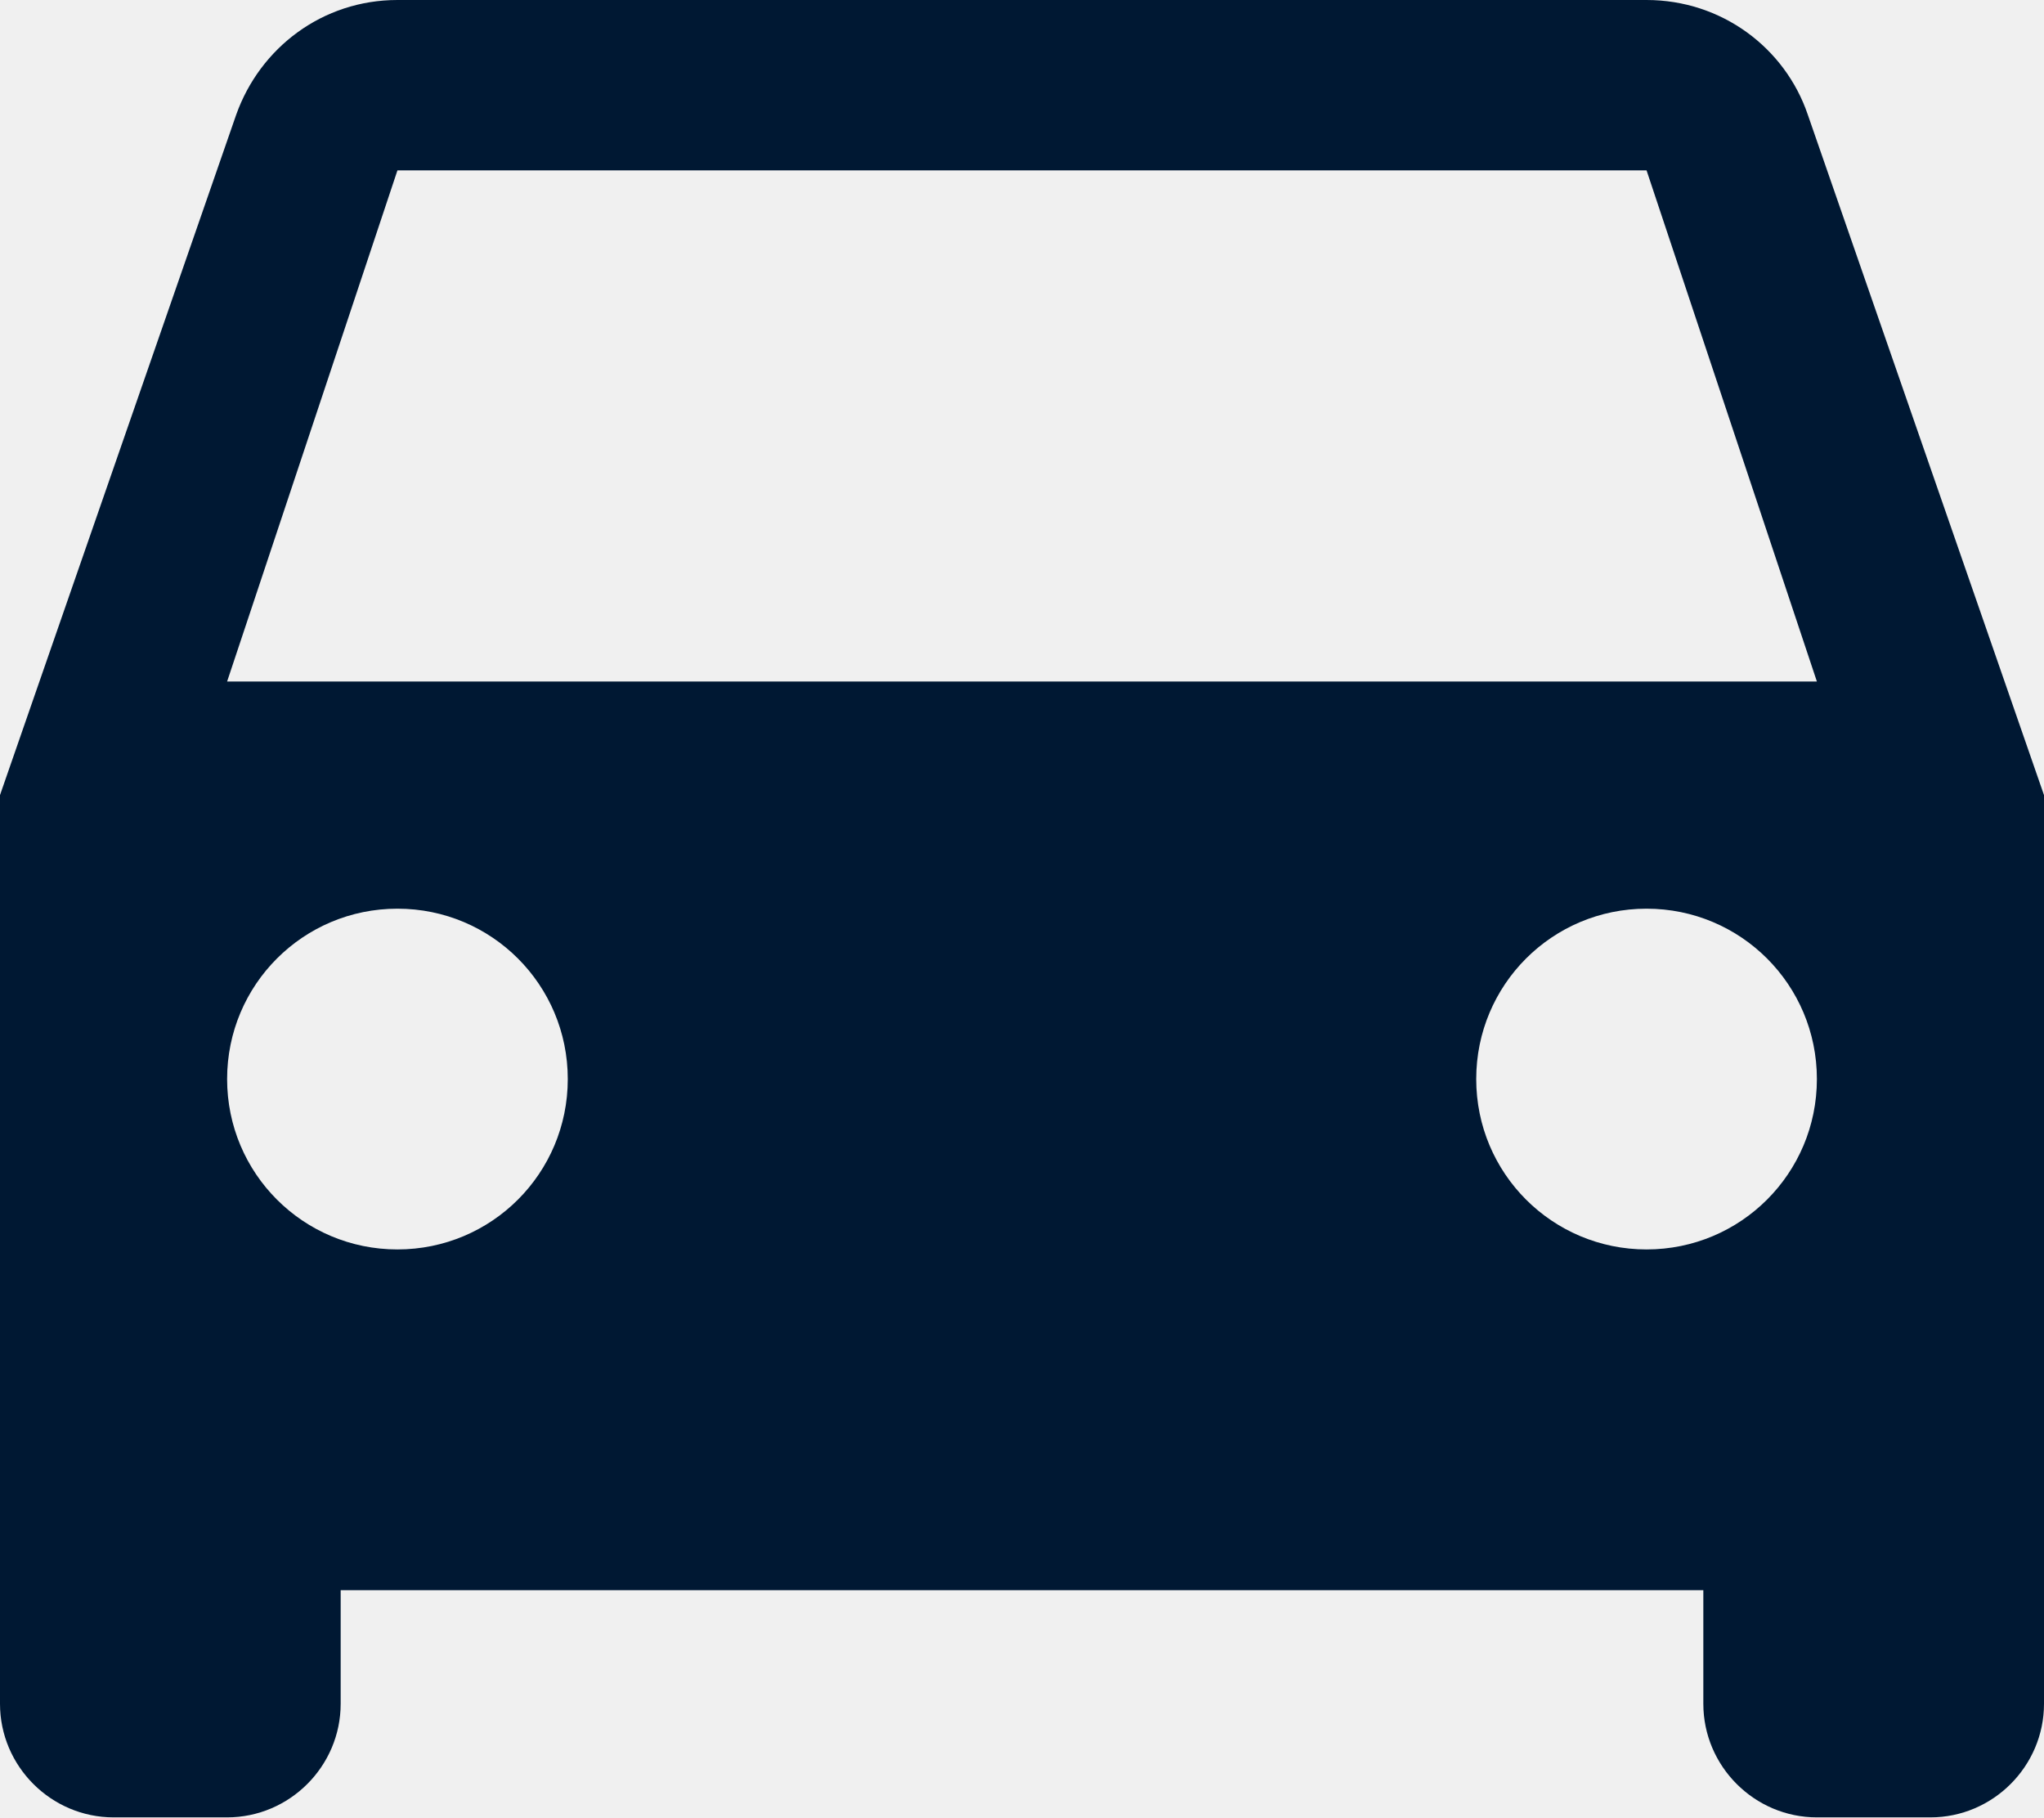
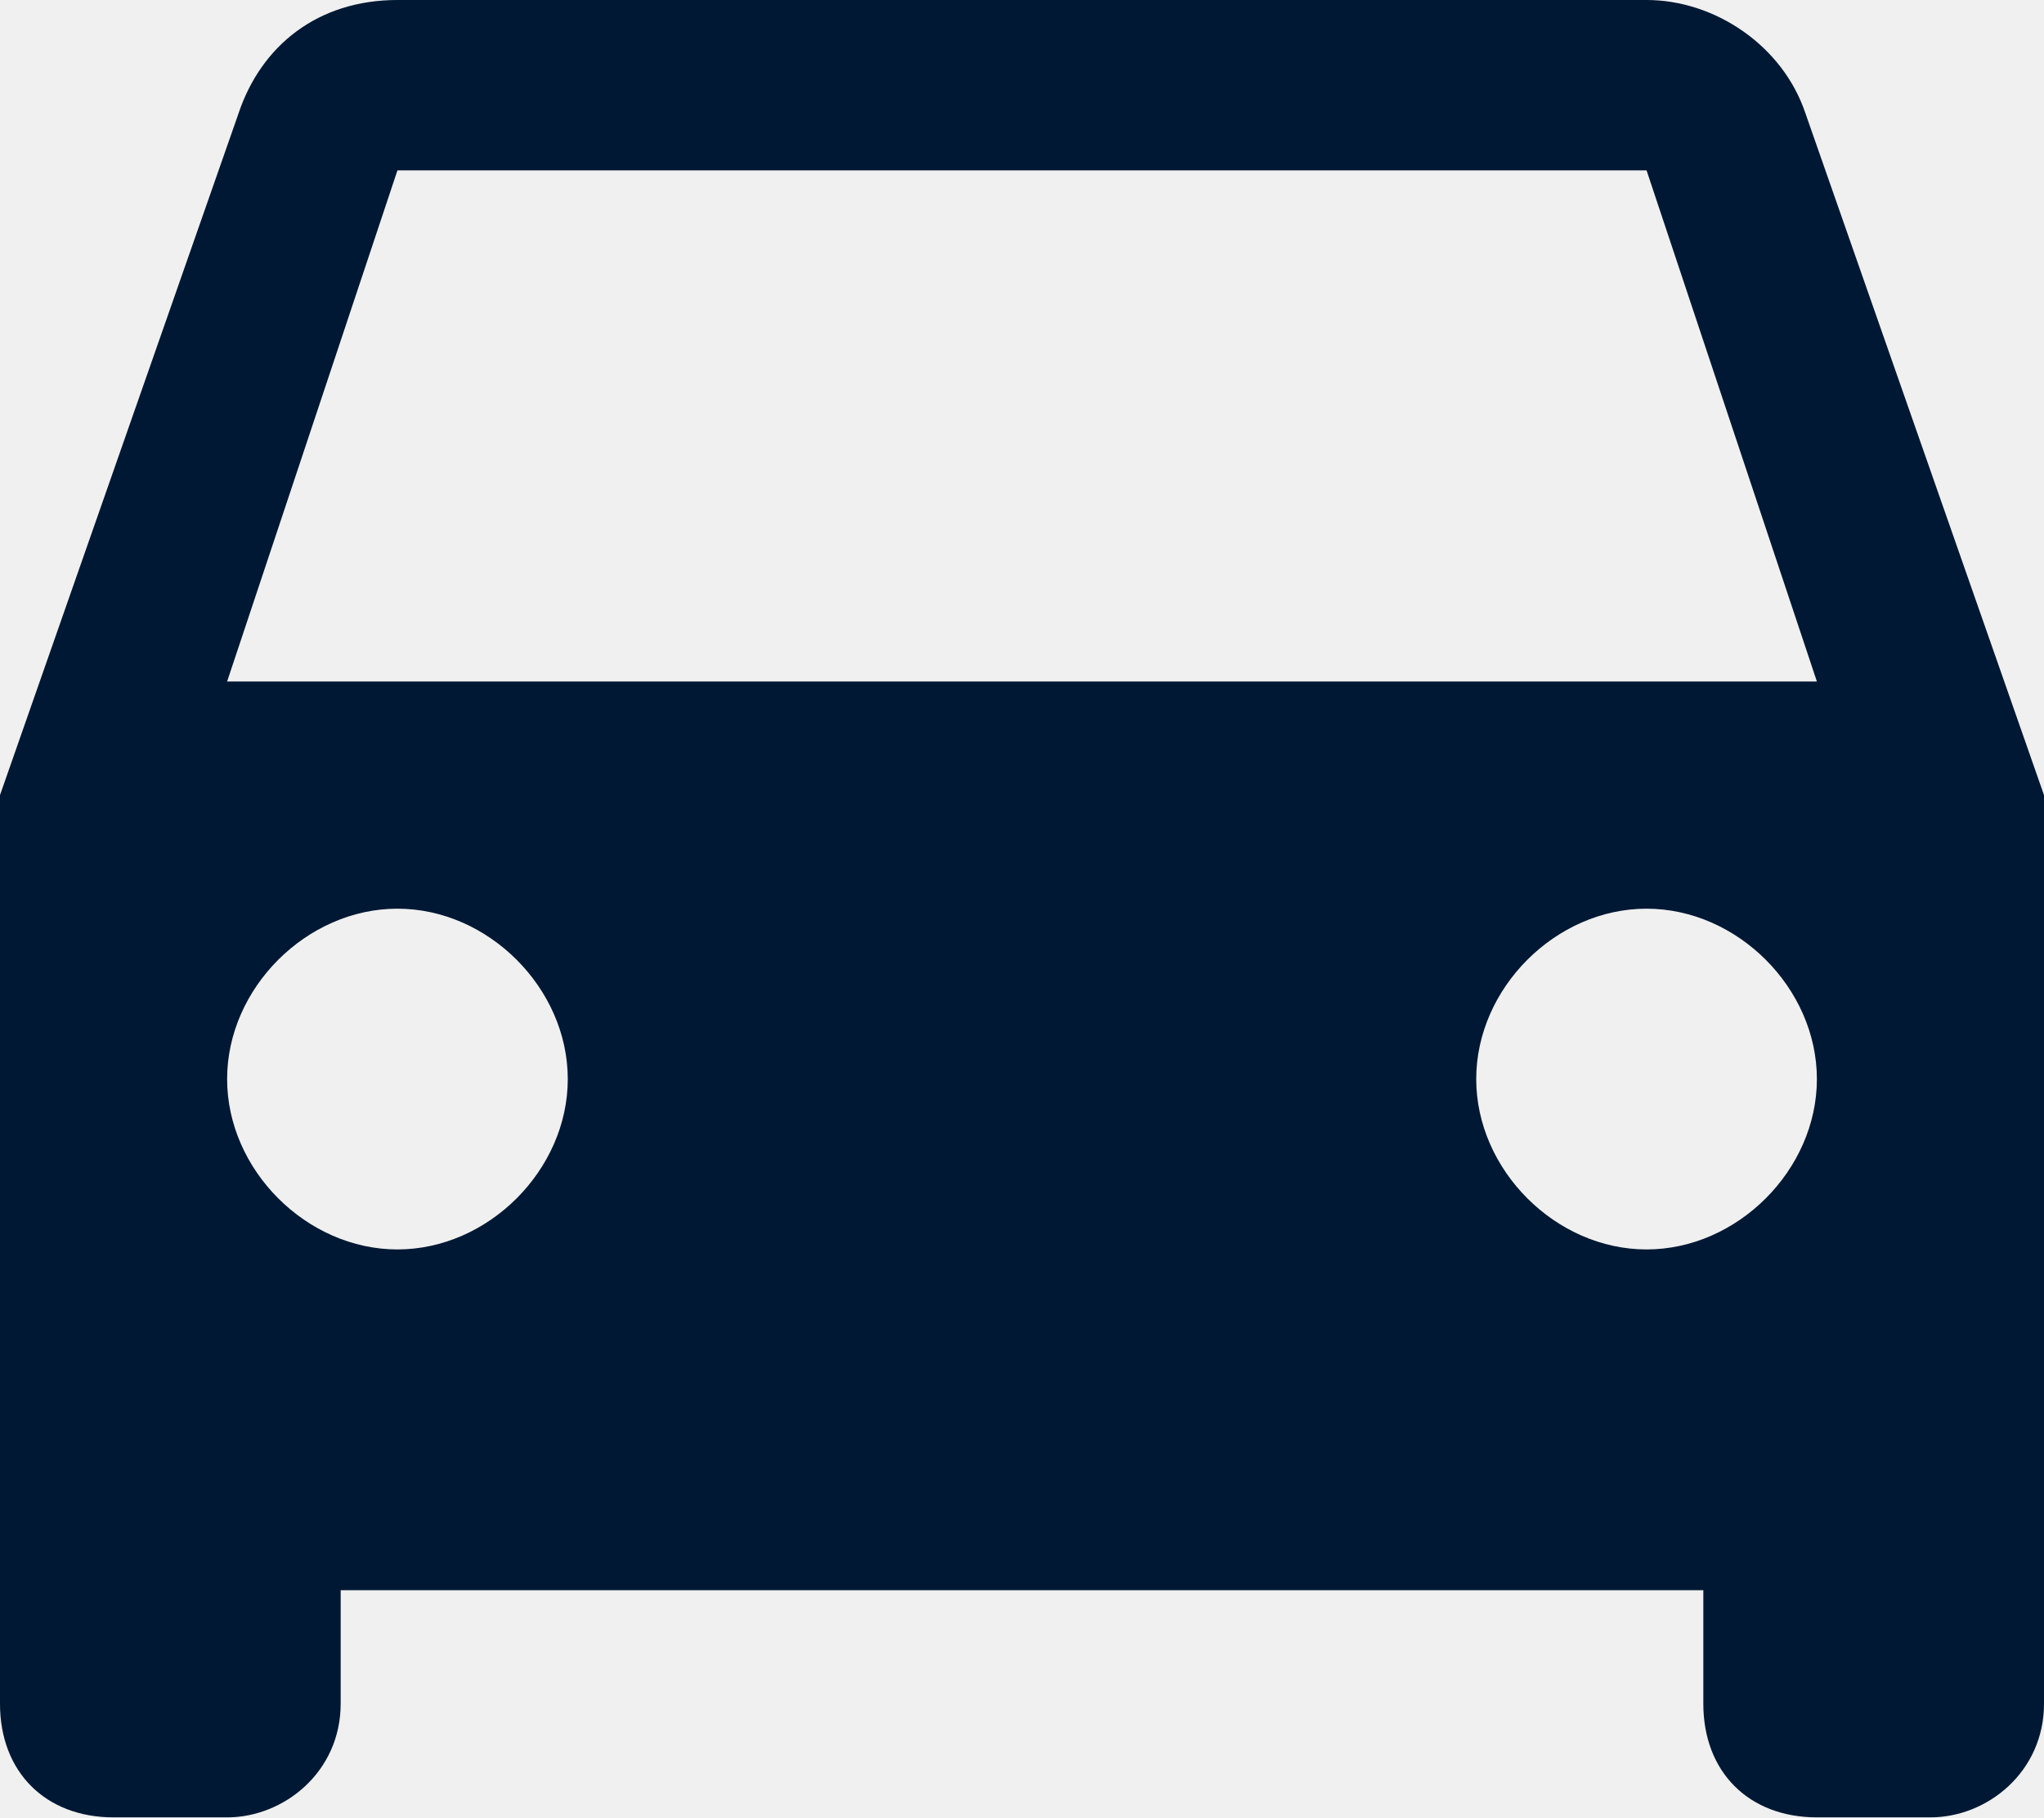
- <svg xmlns="http://www.w3.org/2000/svg" xmlns:xlink="http://www.w3.org/1999/xlink" width="18px" height="16px" viewBox="0 0 18 16" version="1.1">
-   <defs>
-     <path d="M15.92,1.01 C15.72,0.42 15.16,0 14.5,0 L3.5,0 C2.84,0 2.29,0.42 2.08,1.01 L0,7 L0,15 C0,15.55 0.45,16 1,16 L2,16 C2.55,16 3,15.55 3,15 L3,14 L15,14 L15,15 C15,15.55 15.45,16 16,16 L17,16 C17.55,16 18,15.55 18,15 L18,7 L15.92,1.01 Z M3.5,11 C2.67,11 2,10.33 2,9.5 C2,8.67 2.67,8 3.5,8 C4.33,8 5,8.67 5,9.5 C5,10.33 4.33,11 3.5,11 Z M14.5,11 C13.67,11 13,10.33 13,9.5 C13,8.67 13.67,8 14.5,8 C15.33,8 16,8.67 16,9.5 C16,10.33 15.33,11 14.5,11 Z M2,6 L3.5,1.5 L14.5,1.5 L16,6 L2,6 Z" id="path-1" />
-   </defs>
-   <g id="Icons" stroke="none" stroke-width="1" fill="none" fill-rule="evenodd">
-     <g id="product-/-rc" transform="translate(-3, -5)">
-       <g id="rc">
-         <g id="Icon-🎨" transform="translate(3, 5)">
-           <mask id="mask-2" fill="white">
-             <use xlink:href="#path-1" />
-           </mask>
-           <use id="Mask" fill="#001833" fill-rule="nonzero" xlink:href="#path-1" />
-         </g>
-       </g>
-     </g>
-   </g>
+ <svg xmlns="http://www.w3.org/2000/svg" version="1.1" id="Layer_1" x="0px" y="0px" viewBox="0 0 18 16" style="enable-background:new 0 0 18 16;" xml:space="preserve">
+   <style type="text/css">
+ 	.st0{fill:#001833;}
+ </style>
+   <path id="path-1_1_" class="st0" d="M15.9,1c-0.2-0.6-0.8-1-1.4-1h-11C2.8,0,2.3,0.4,2.1,1L0,7v8c0,0.6,0.4,1,1,1h1c0.5,0,1-0.4,1-1  v-1h12v1c0,0.6,0.4,1,1,1h1c0.5,0,1-0.4,1-1V7L15.9,1z M3.5,11C2.7,11,2,10.3,2,9.5S2.7,8,3.5,8S5,8.7,5,9.5S4.3,11,3.5,11z   M14.5,11c-0.8,0-1.5-0.7-1.5-1.5S13.7,8,14.5,8S16,8.7,16,9.5S15.3,11,14.5,11z M2,6l1.5-4.5h11L16,6H2z" />
</svg>
